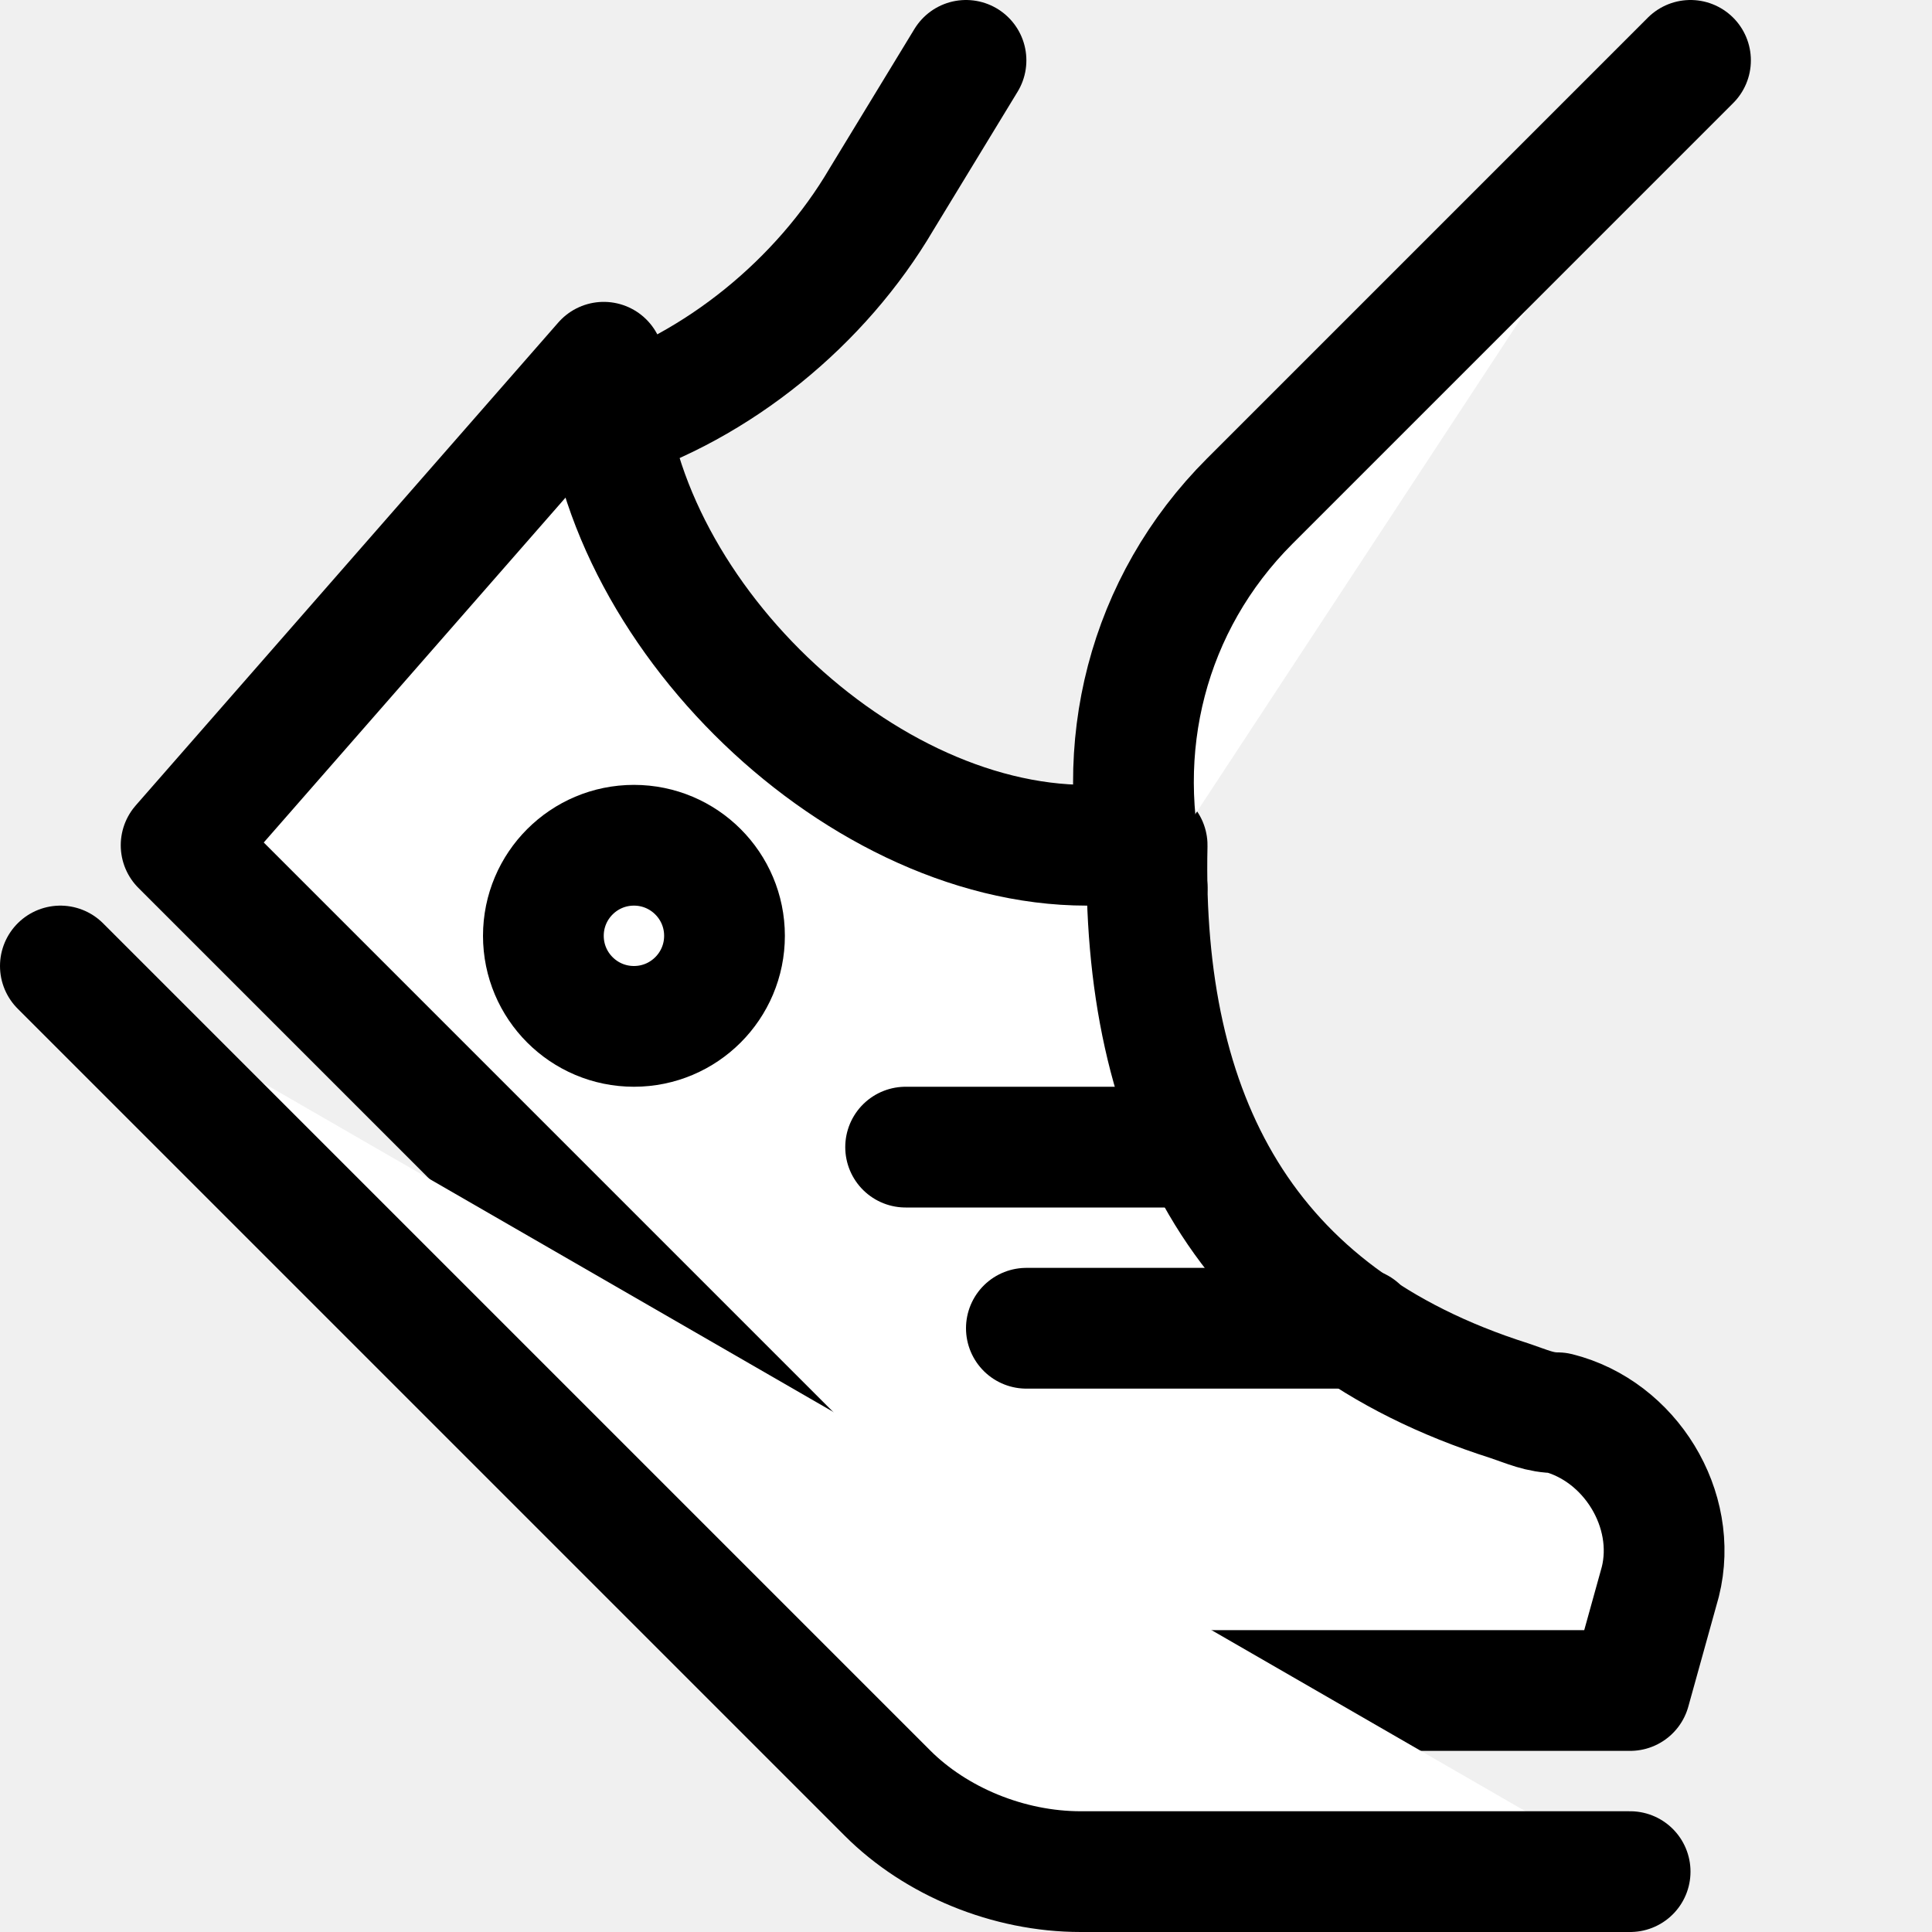
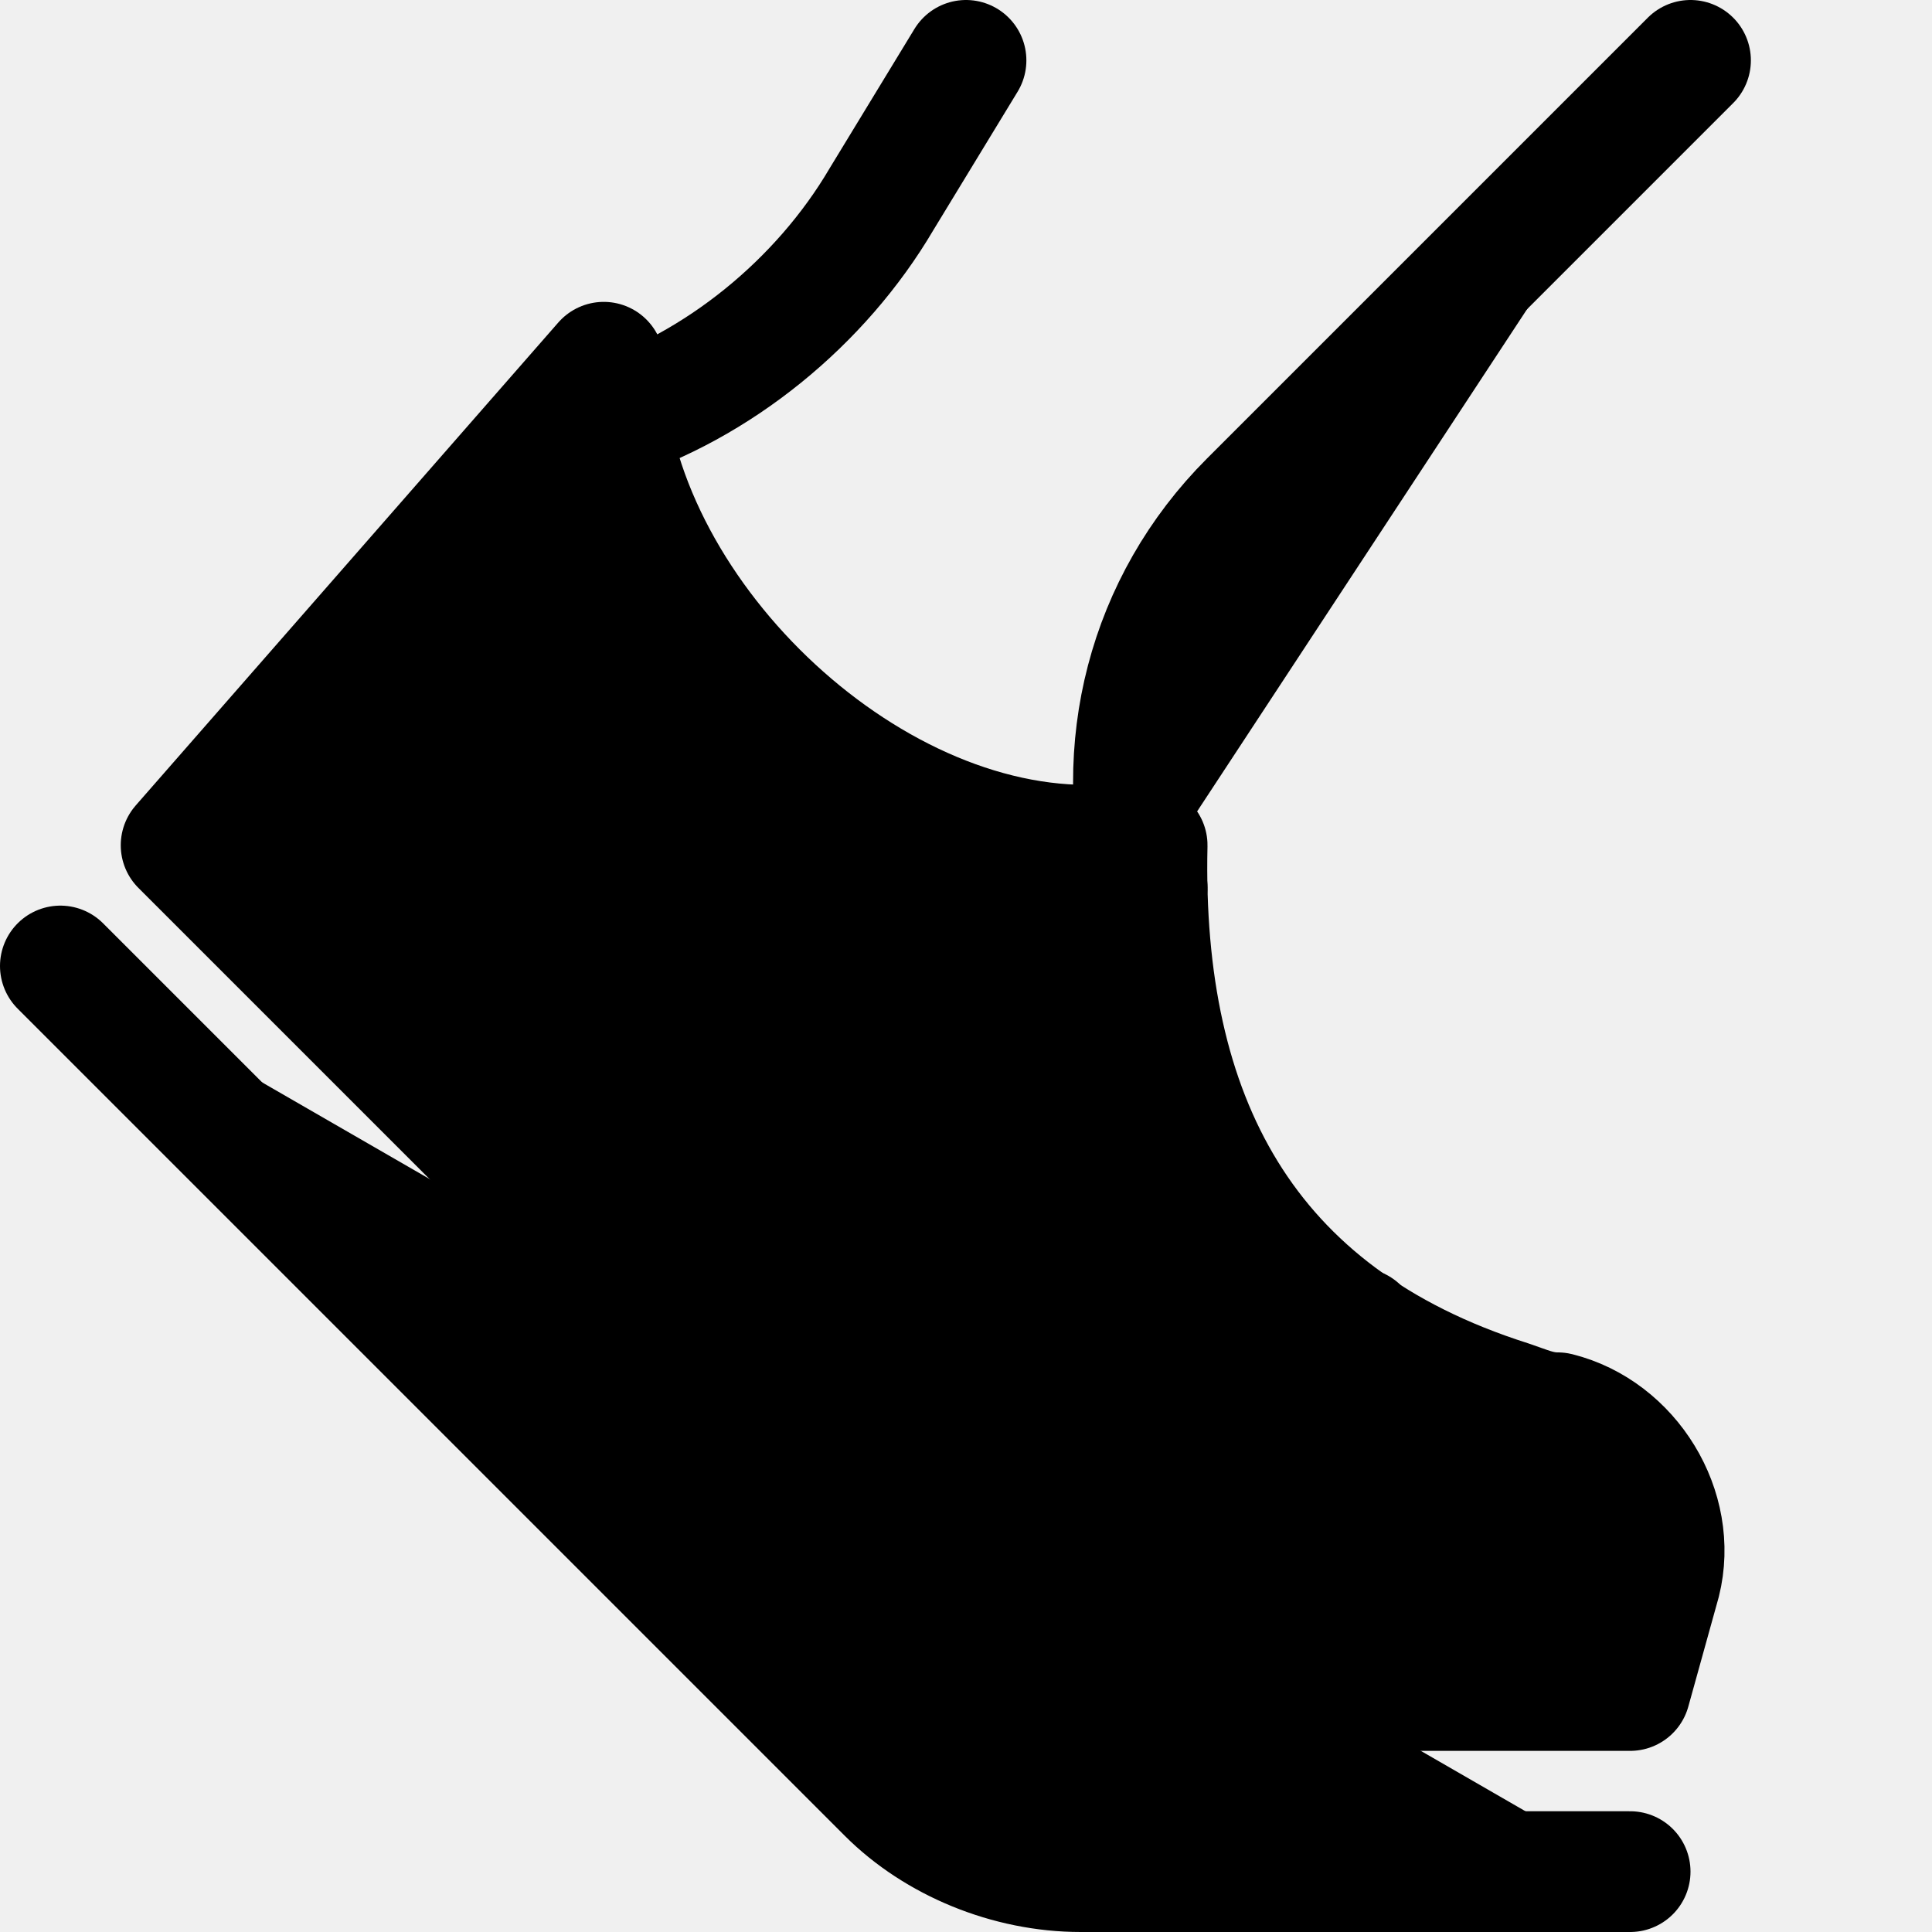
<svg xmlns="http://www.w3.org/2000/svg" version="1.1" id="Icons" viewBox="0 0 32 32" xml:space="preserve">
  <style type="text/css">
- 	.st0{fill:#fff;stroke:#000000;stroke-width:2;stroke-linecap:round;stroke-linejoin:round;stroke-miterlimit:10;}
+ 	.st0{stroke:#000000;stroke-width:2;stroke-linecap:round;stroke-linejoin:round;stroke-miterlimit:10;}
</style>
  <path class="st0" d="M27,28h-8.1c-1.2,0-2.3-0.5-3.2-1.3L3,14l7-8v0c0,3.9,4.1,8,8,8h1v0c-0.1,4.5,1.6,7.8,6,9.2  c0.3,0.1,0.5,0.2,0.8,0.2l0,0c1.2,0.3,2,1.6,1.7,2.8L27,28z" />
  <path class="st0" d="M1,16l13.7,13.7c0.8,0.8,2,1.3,3.2,1.3H27" />
  <circle class="st0" cx="10.5" cy="15.5" r="1.5" />
  <line class="st0" x1="15" y1="19" x2="19.5" y2="19" />
  <line class="st0" x1="17" y1="22" x2="22.5" y2="22" />
  <path class="st0" d="M28,1l-7.3,7.3C19,10,18.4,12.4,19,14.7l0,0" />
  <path class="st0" d="M10,7L10,7c1.9-0.6,3.6-2,4.6-3.7L16,1" />
</svg>
